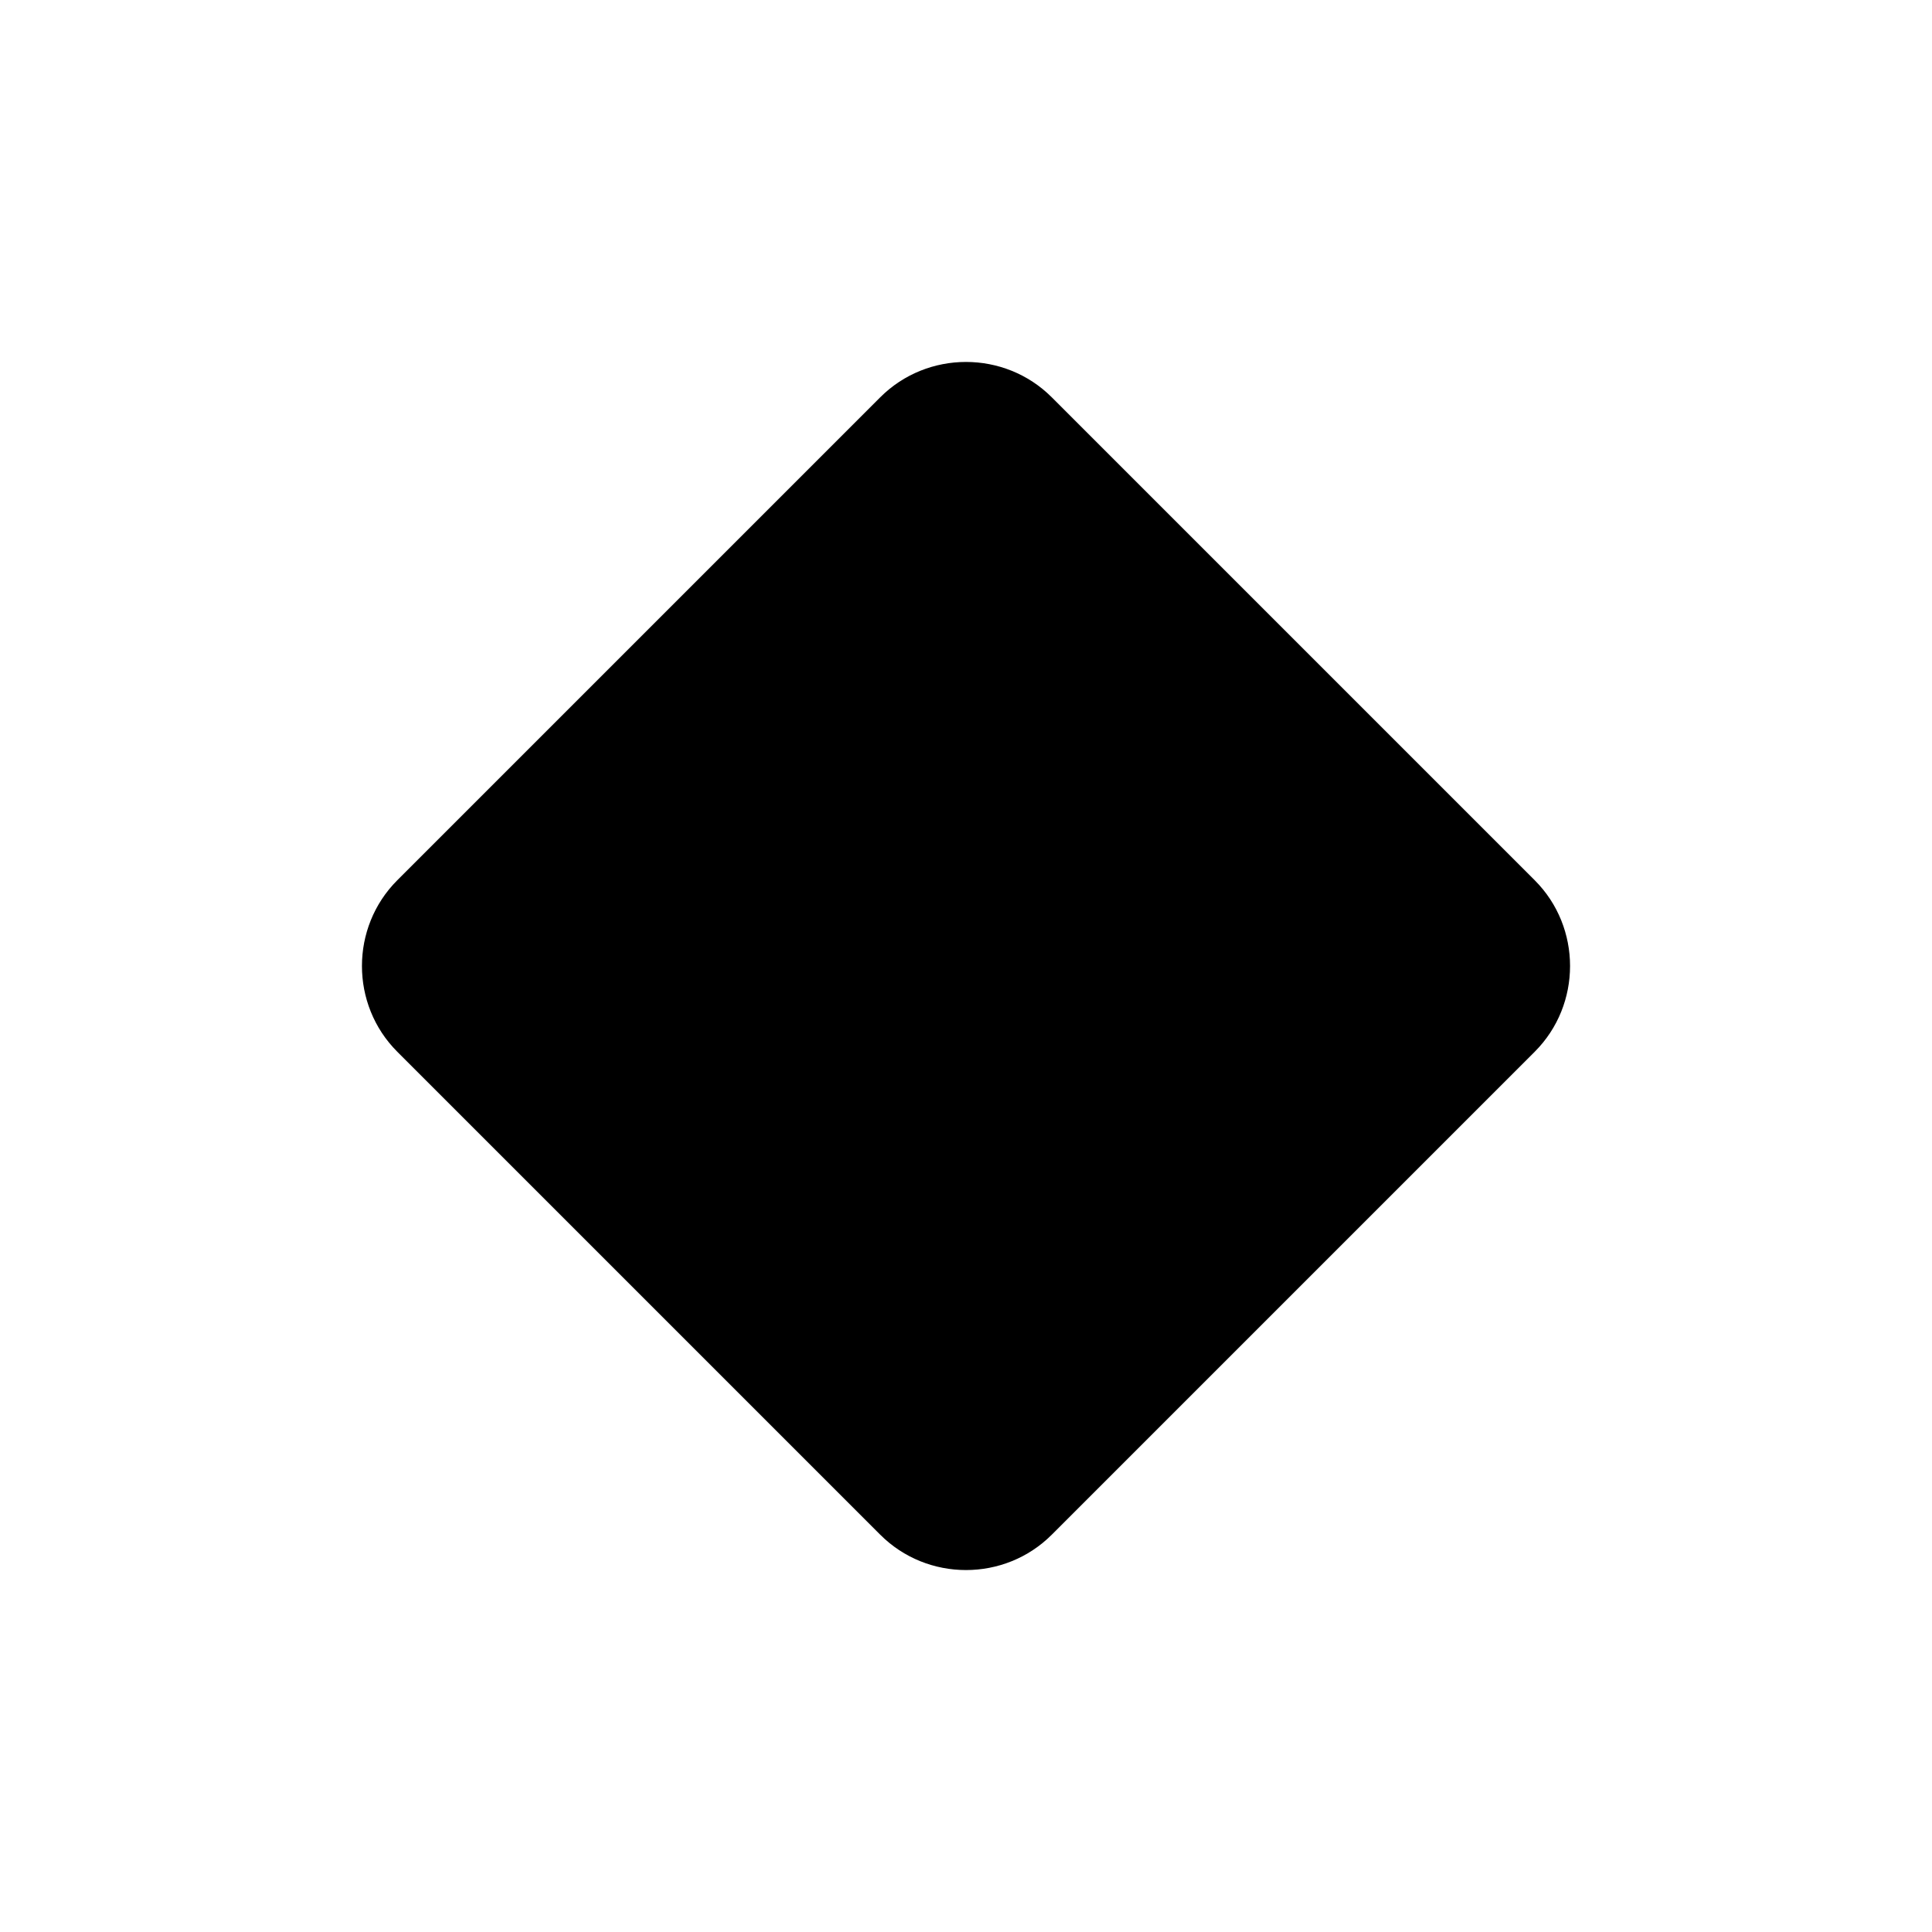
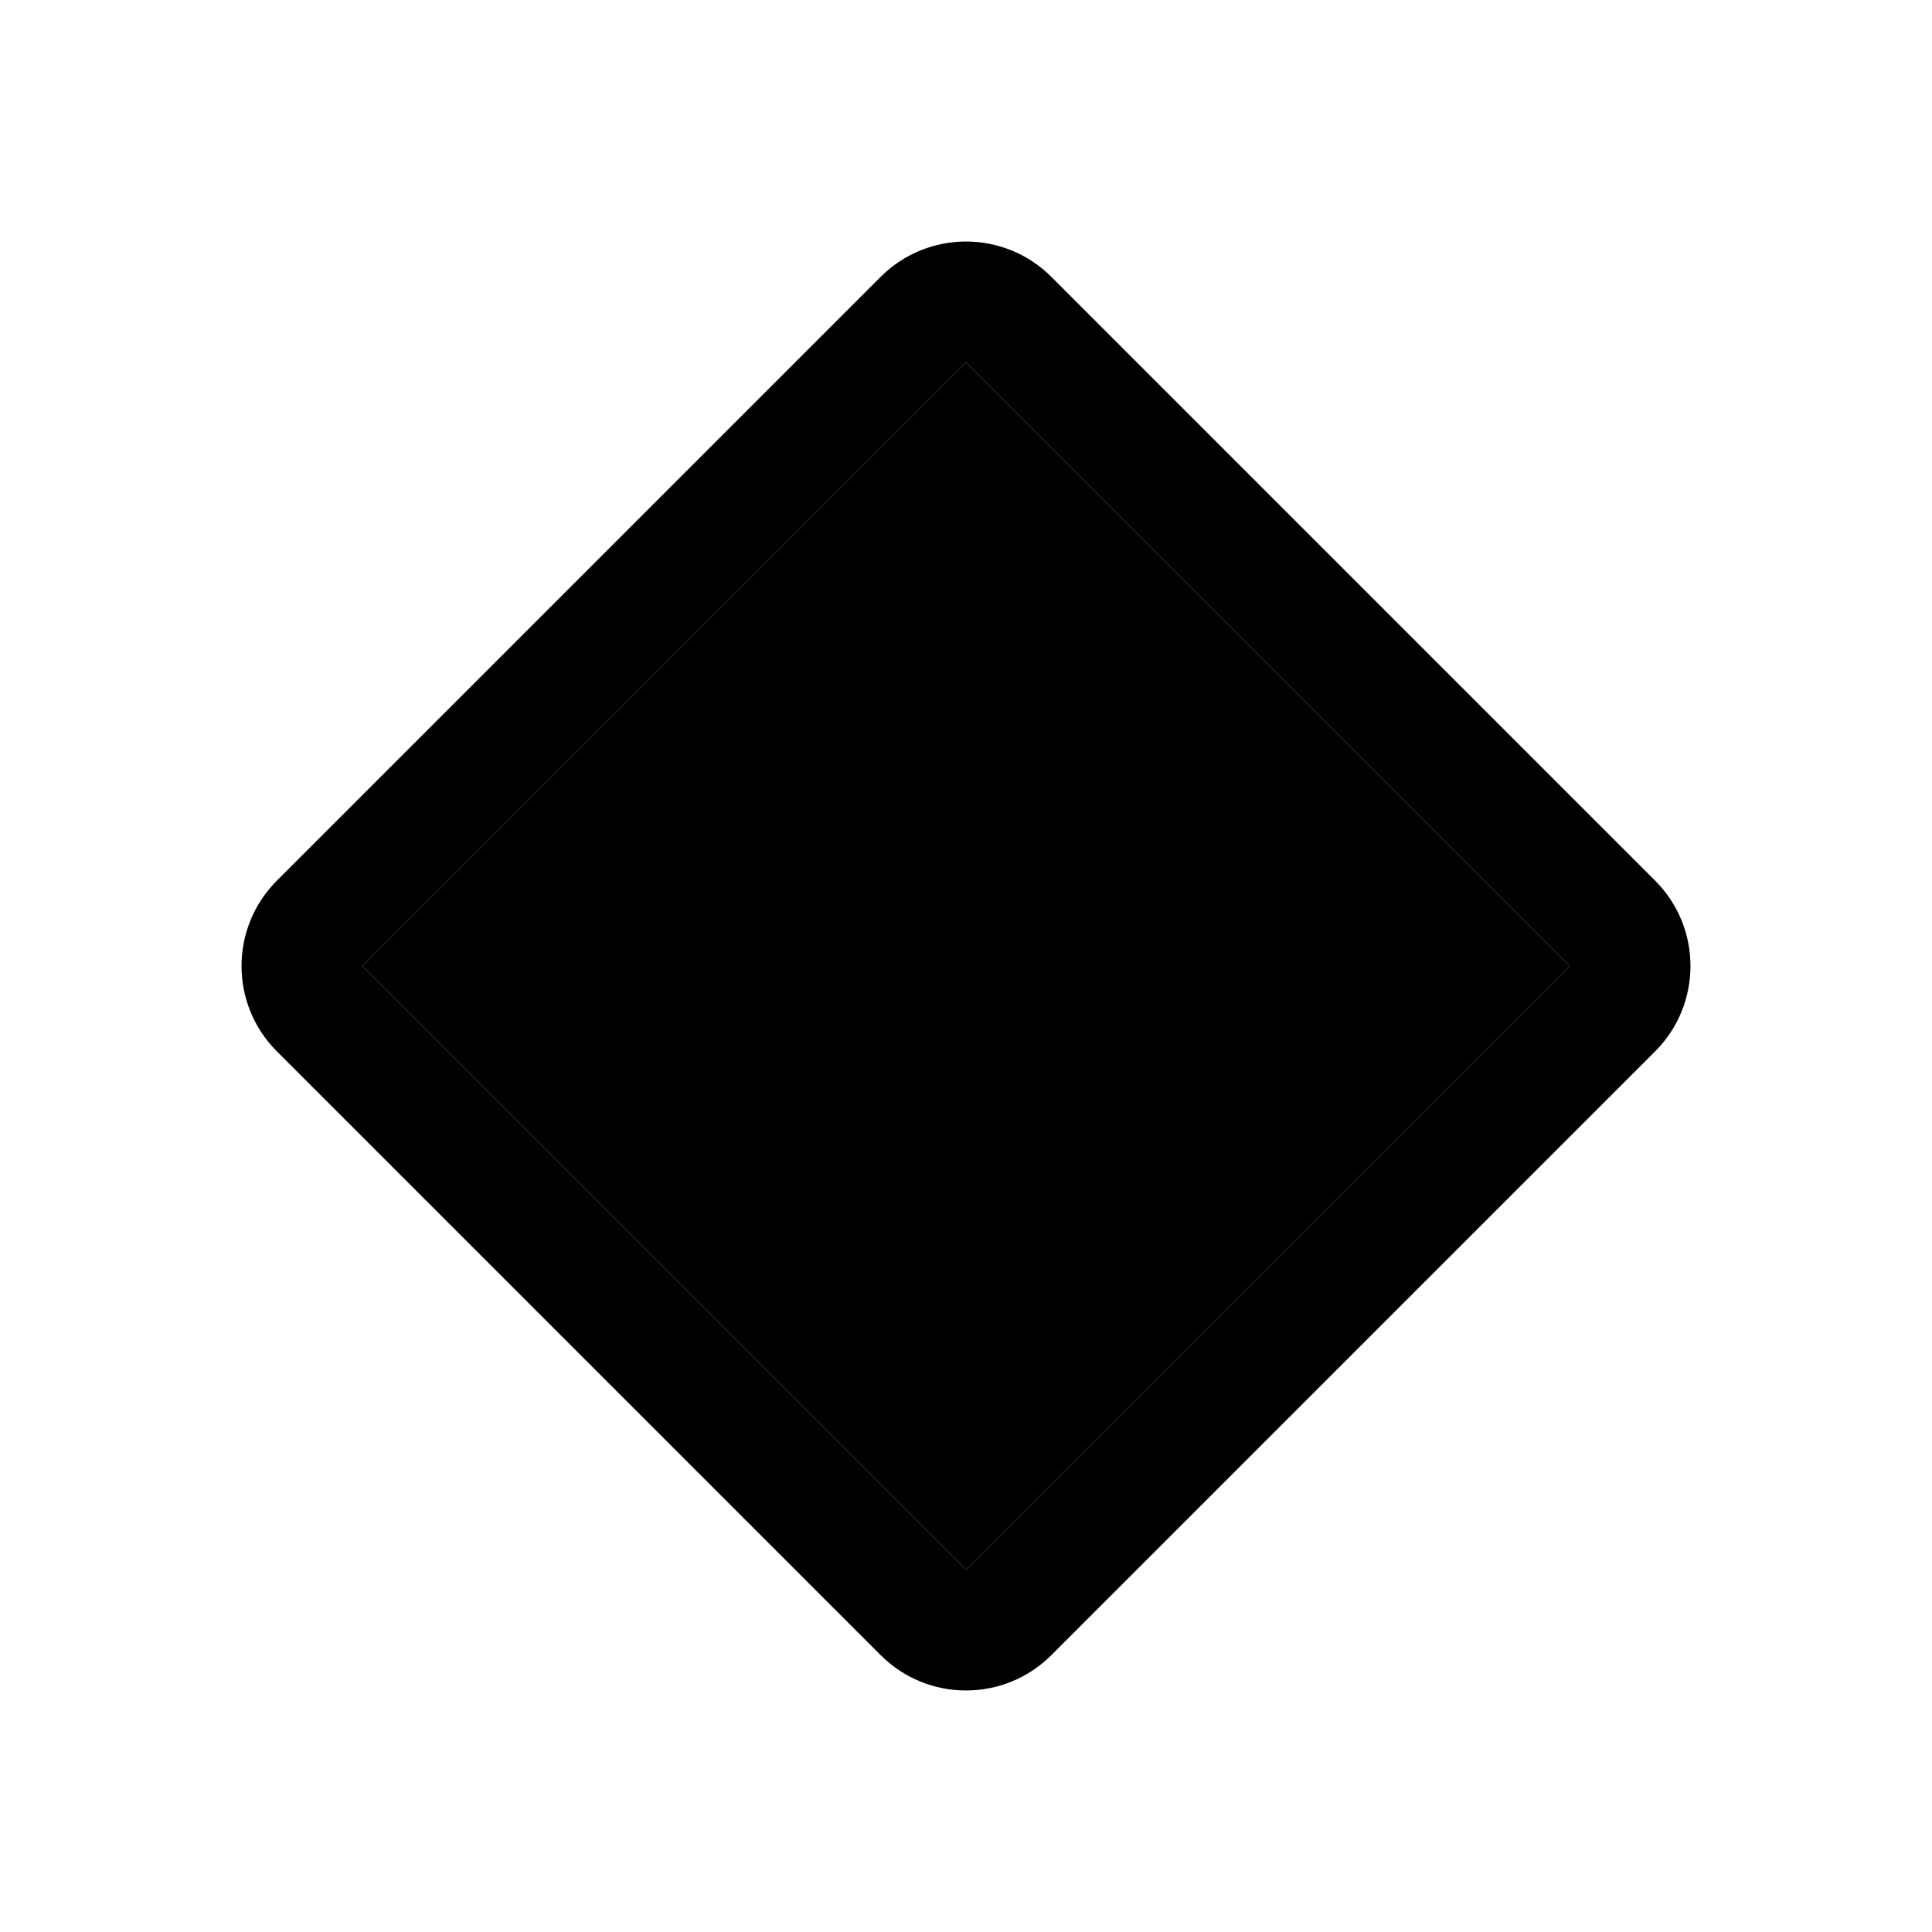
<svg xmlns="http://www.w3.org/2000/svg" width="16" height="16" viewBox="0 0 16 16" fill="none">
-   <path fill-rule="evenodd" clip-rule="evenodd" d="M7.29 3.29C7.68 2.9 8.32 2.9 8.71 3.29L12.71 7.29C13.1 7.68 13.1 8.32 12.71 8.71L8.71 12.71C8.32 13.1 7.68 13.1 7.29 12.71L3.29 8.71C2.9 8.32 2.9 7.68 3.29 7.29L7.29 3.29Z" fill="currentColor" />
+   <path d="m3 8 5-5 5 5-5 5z" fill="currentColor" />
+   <path fill-rule="evenodd" clip-rule="evenodd" d="M7.293 2.293a1 1 0 0 1 1.414 0l5 5a1 1 0 0 1 0 1.414l-5 5a1 1 0 0 1-1.414 0l-5-5a1 1 0 0 1 0-1.414zM3.707 8.707 3 8l.707-.707 3.586-3.586L8 3l.707.707 3.586 3.586L13 8l-.707.707-3.586 3.586L8 13l-.707-.707z" fill="currentColor" />
</svg>
